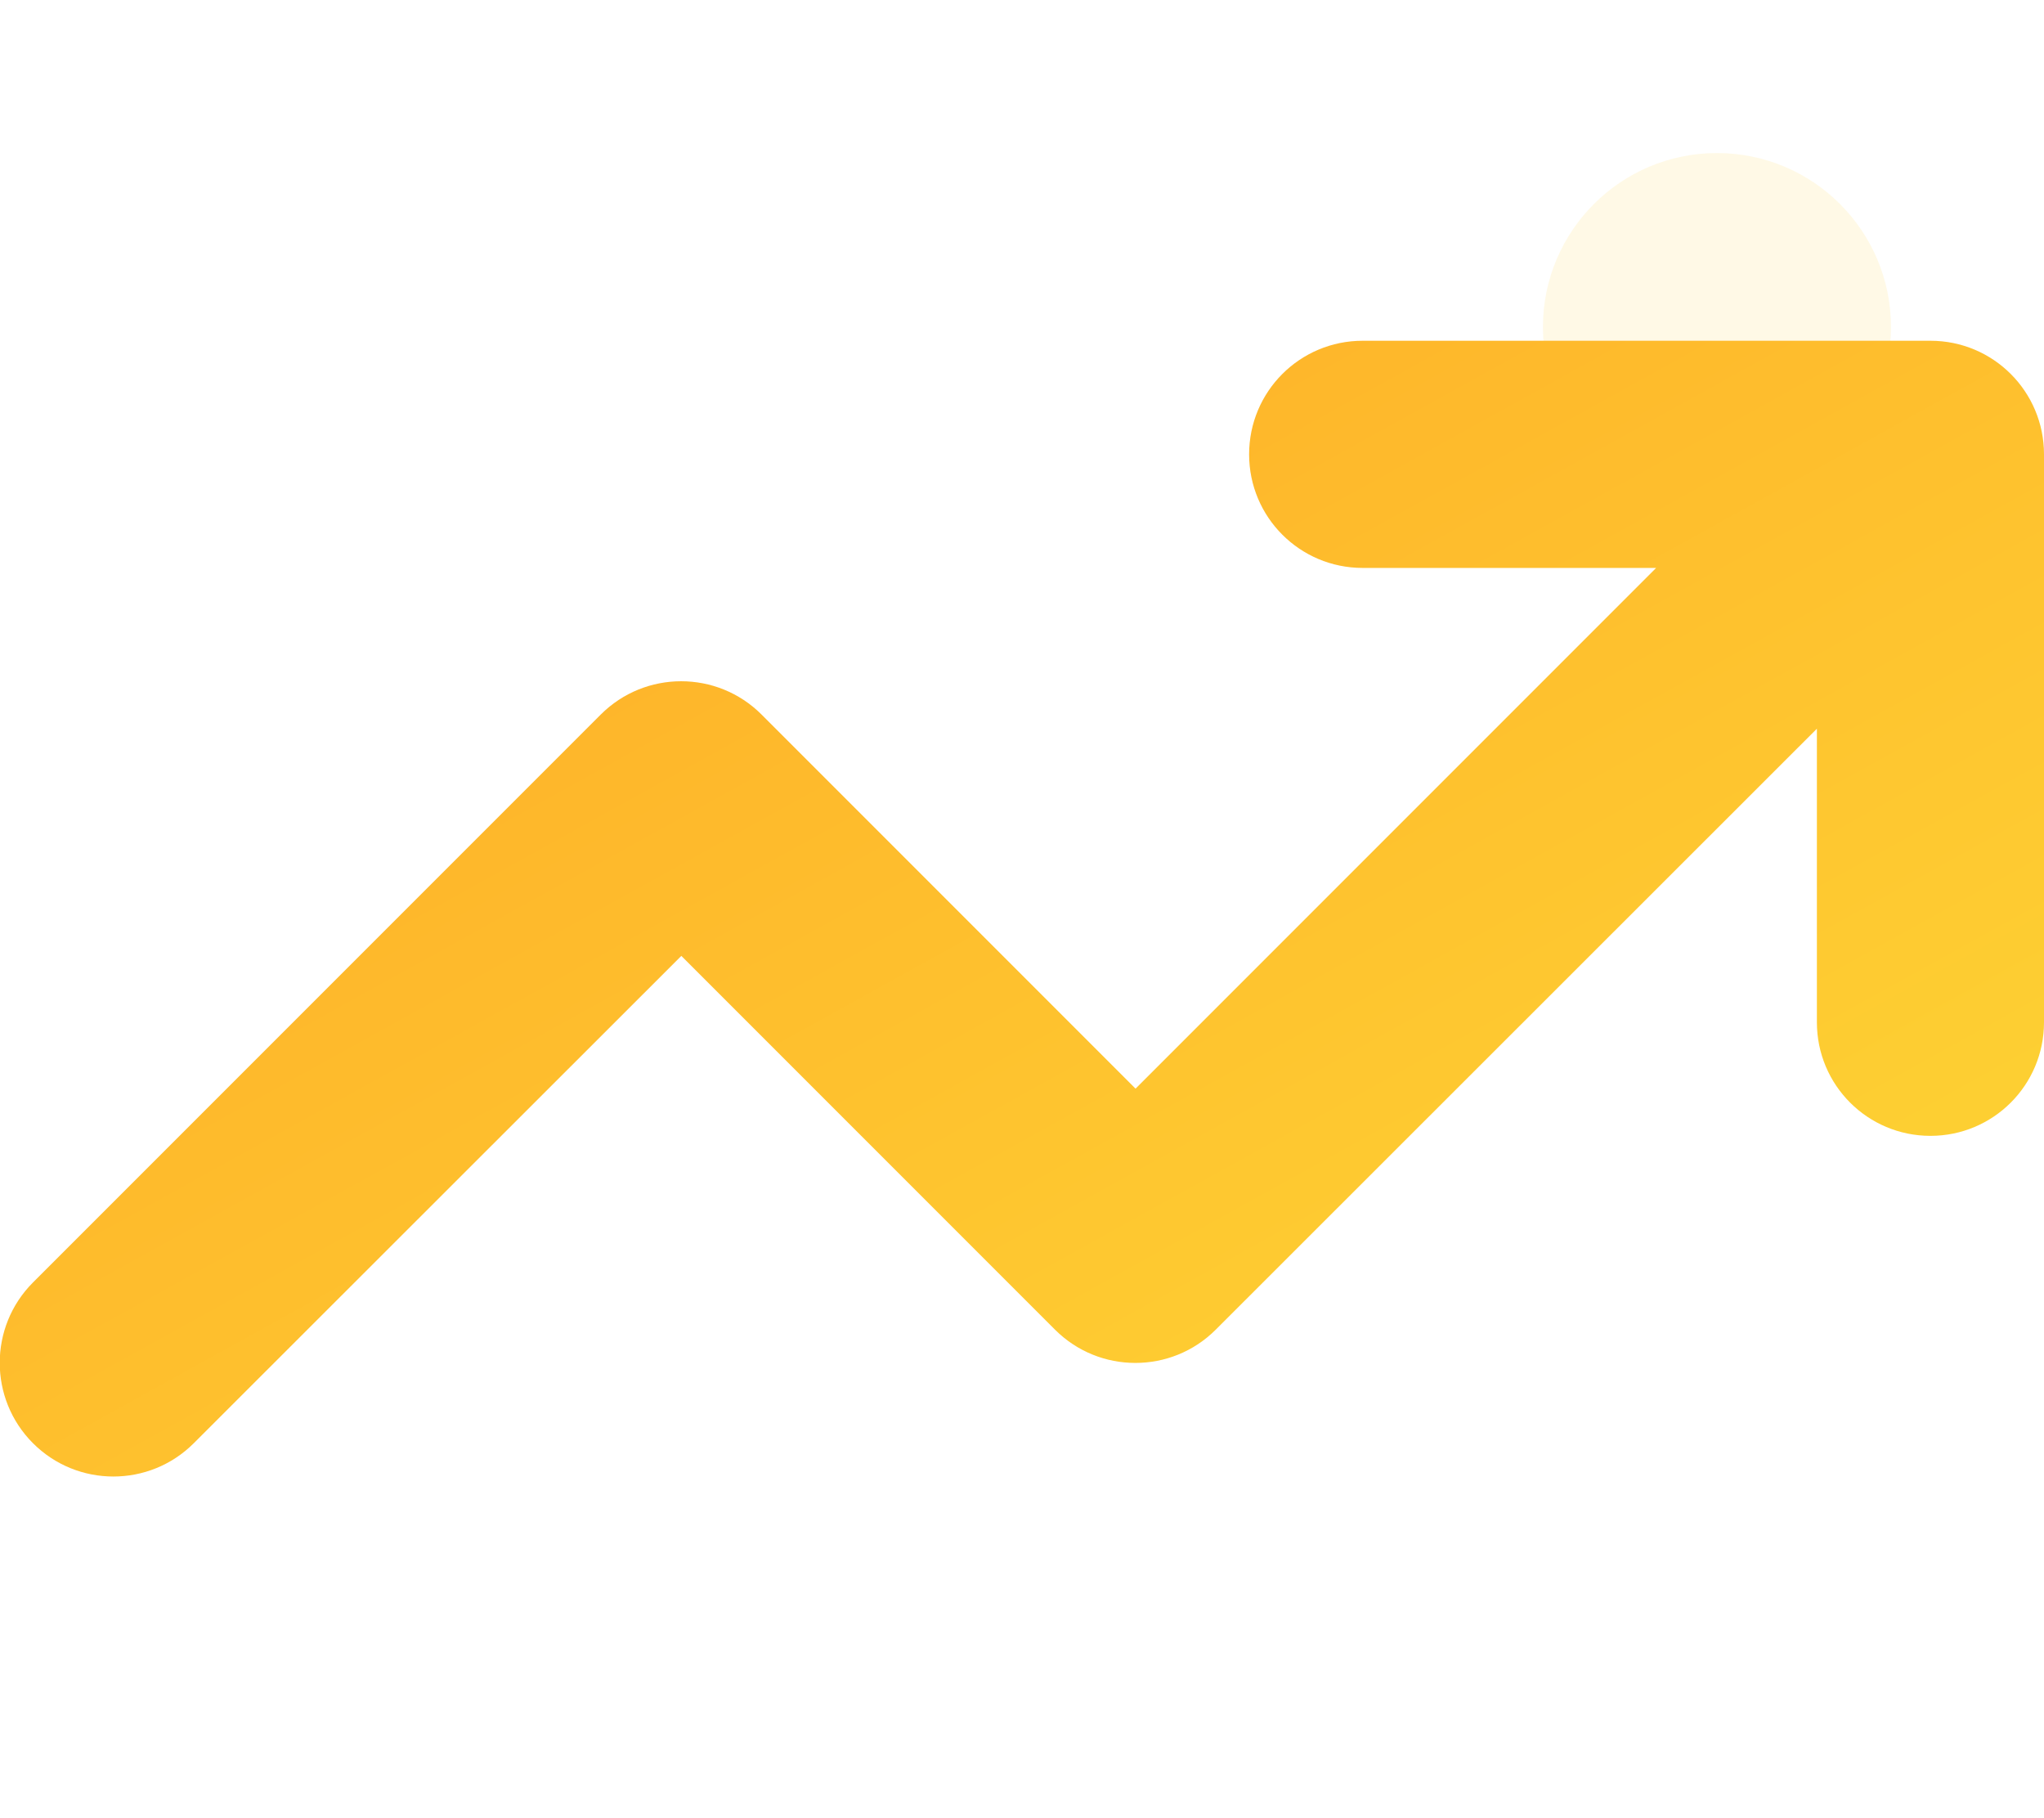
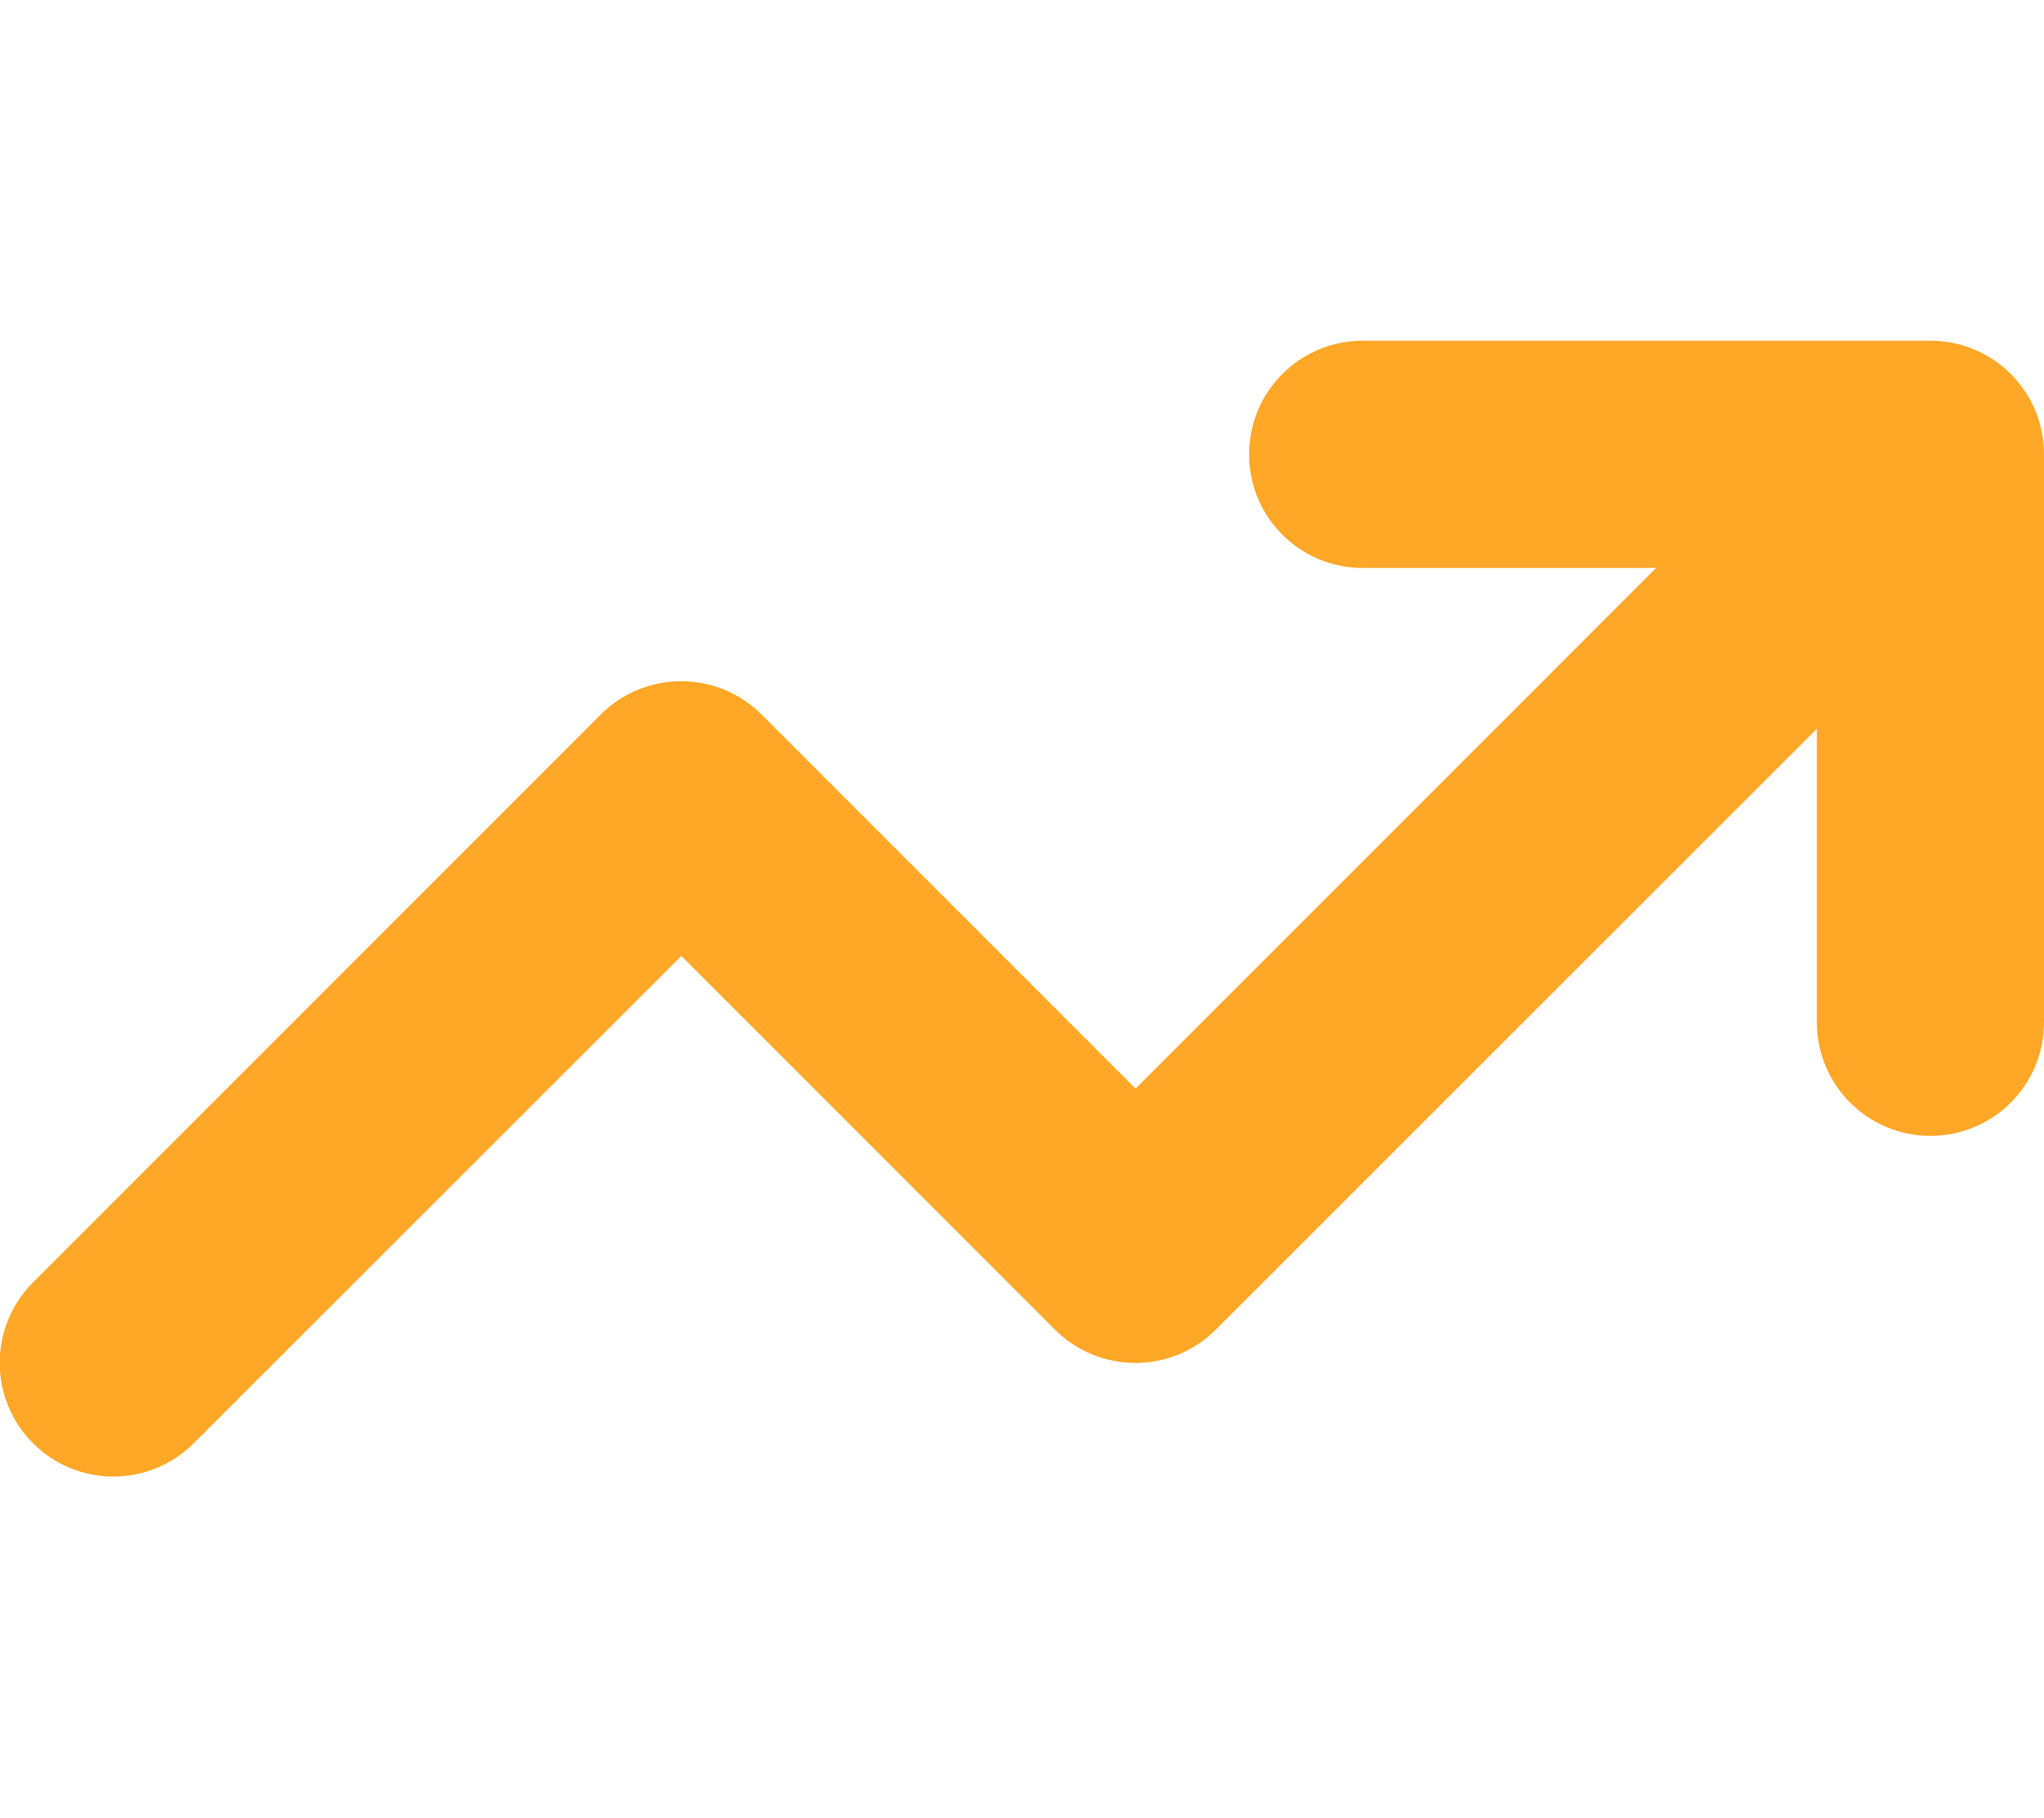
<svg xmlns="http://www.w3.org/2000/svg" viewBox="0 0 576 512" role="img">
-   <defs>
-     <linearGradient id="icon-gradient" x1="0" y1="0" x2="1" y2="1">
-       <stop stop-color="#FFA726" />
-       <stop offset="1" stop-color="#FDD835" />
-     </linearGradient>
-   </defs>
-   <circle cx="84%" cy="18%" r="9%" fill="#FFF7DD" opacity=".72" />
-   <path fill="url(#icon-gradient)" d="M384 160c-17.7 0-32-14.3-32-32s14.3-32 32-32l160 0c17.7 0 32 14.3 32 32l0 160c0 17.7-14.3 32-32 32s-32-14.3-32-32l0-82.7L342.6 374.6c-12.5 12.5-32.8 12.5-45.3 0L192 269.3 54.6 406.6c-12.5 12.5-32.8 12.5-45.3 0s-12.5-32.8 0-45.3l160-160c12.5-12.5 32.8-12.5 45.3 0L320 306.7 466.7 160 384 160z" />
+   <path fill="#FFA726" d="M384 160c-17.7 0-32-14.3-32-32s14.3-32 32-32l160 0c17.7 0 32 14.3 32 32l0 160c0 17.7-14.3 32-32 32s-32-14.3-32-32l0-82.7L342.6 374.6c-12.5 12.5-32.8 12.5-45.3 0L192 269.3 54.6 406.6c-12.5 12.5-32.8 12.5-45.3 0s-12.5-32.8 0-45.3l160-160c12.5-12.5 32.8-12.5 45.3 0L320 306.7 466.7 160 384 160z" />
</svg>
